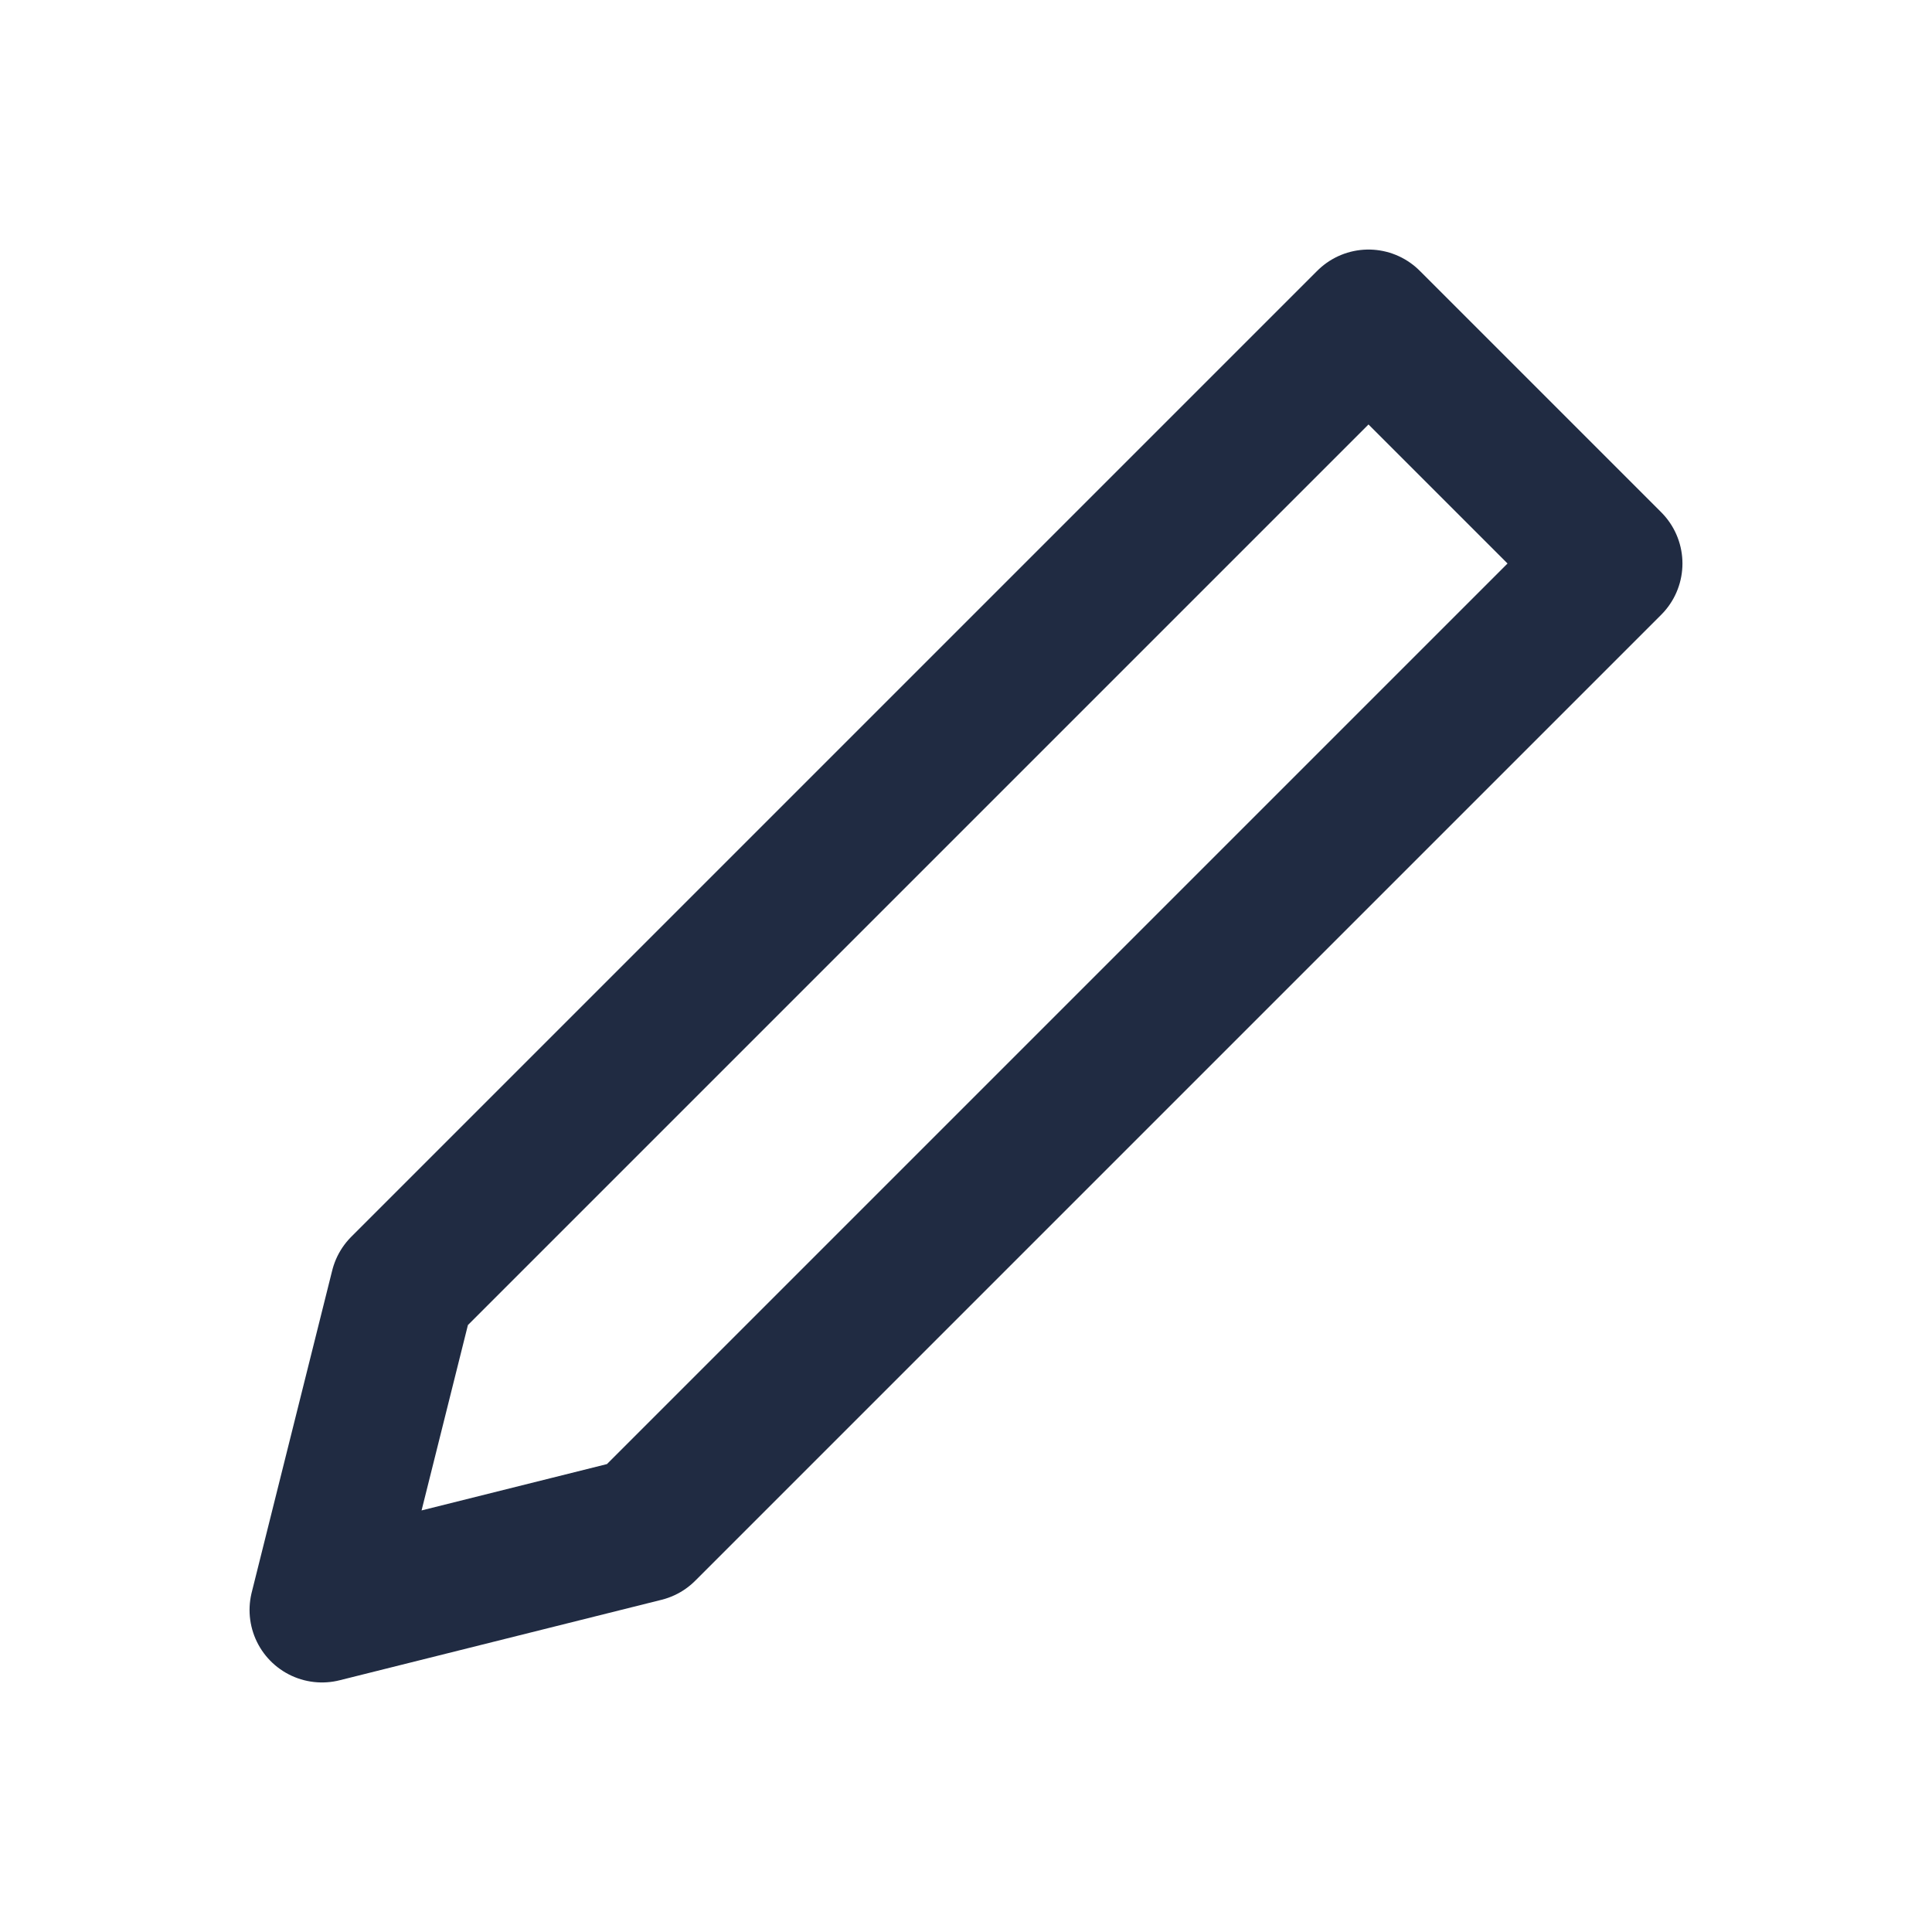
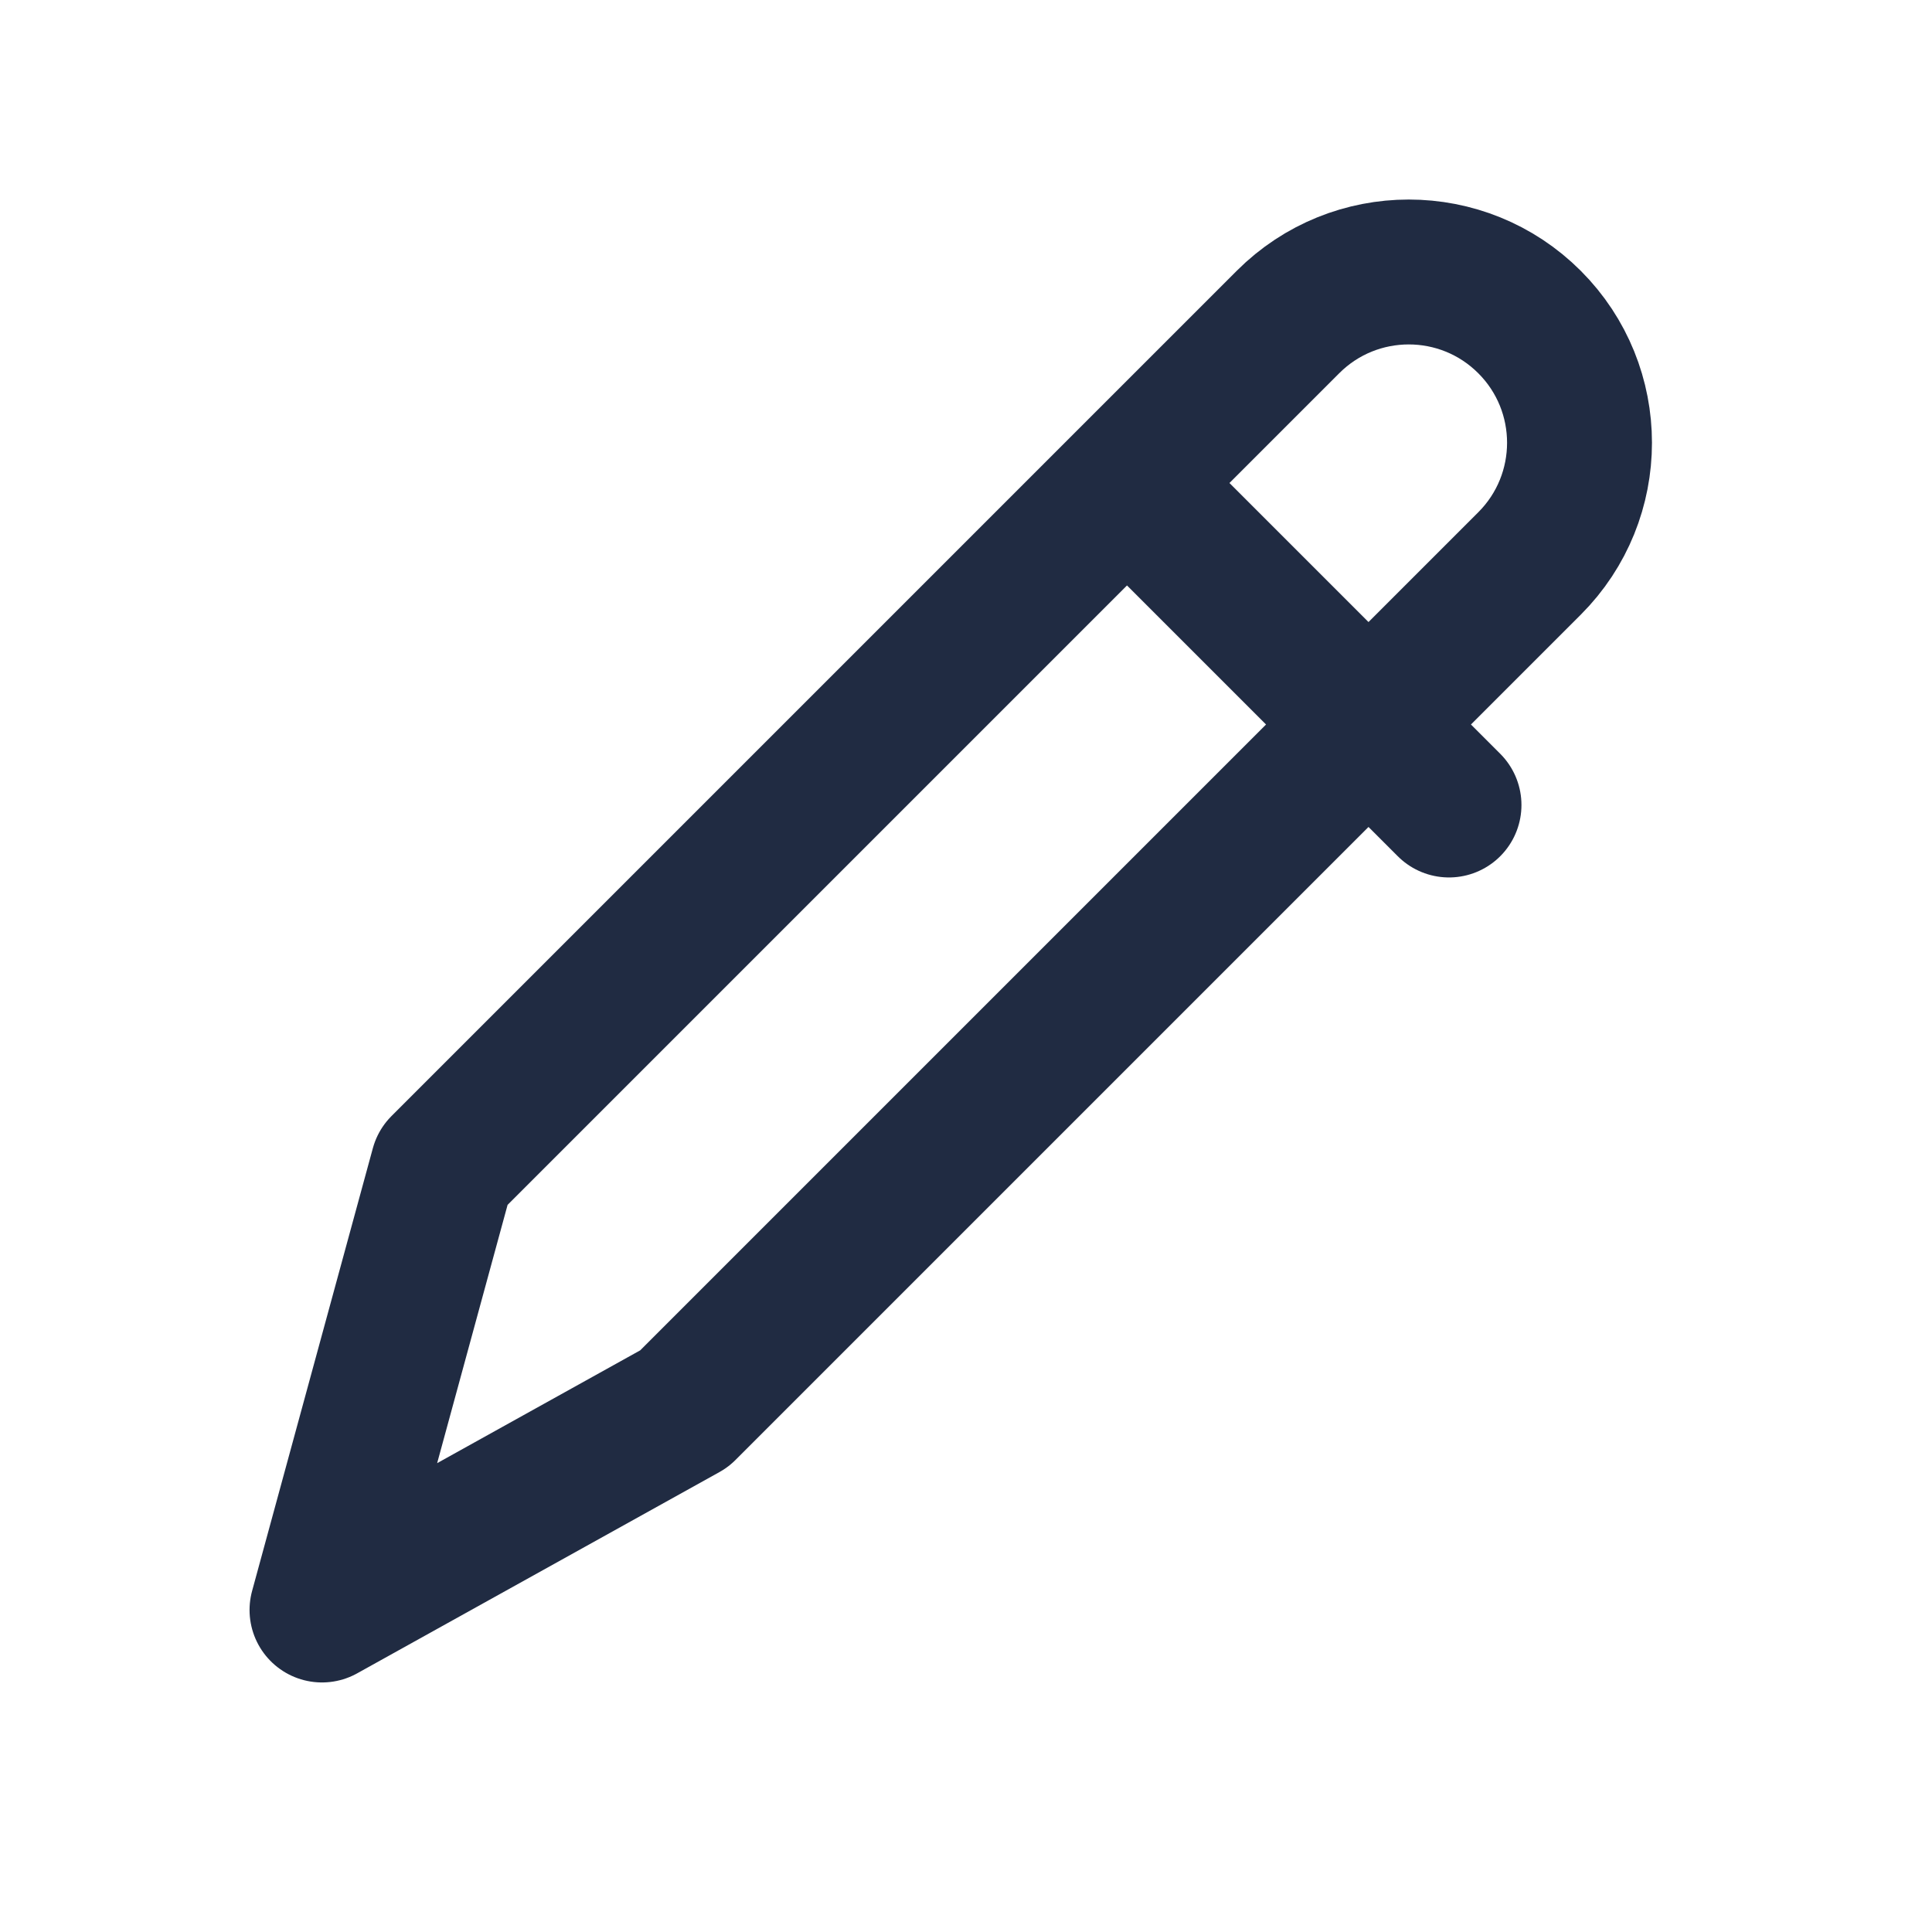
<svg xmlns="http://www.w3.org/2000/svg" viewBox="0 0 24 24" fill="none" stroke="#202b42" stroke-width="1.8" stroke-linecap="round" stroke-linejoin="round">
-   <path d="M4 20l4-1L20 7l-3-3L5 16z" />
+   <path d="m4 20 1.5-5.5L16 4a2.1 2.1 0 0 1 3 3L8.5 17.5 4 20Zm10-14 4 4" />
</svg>
